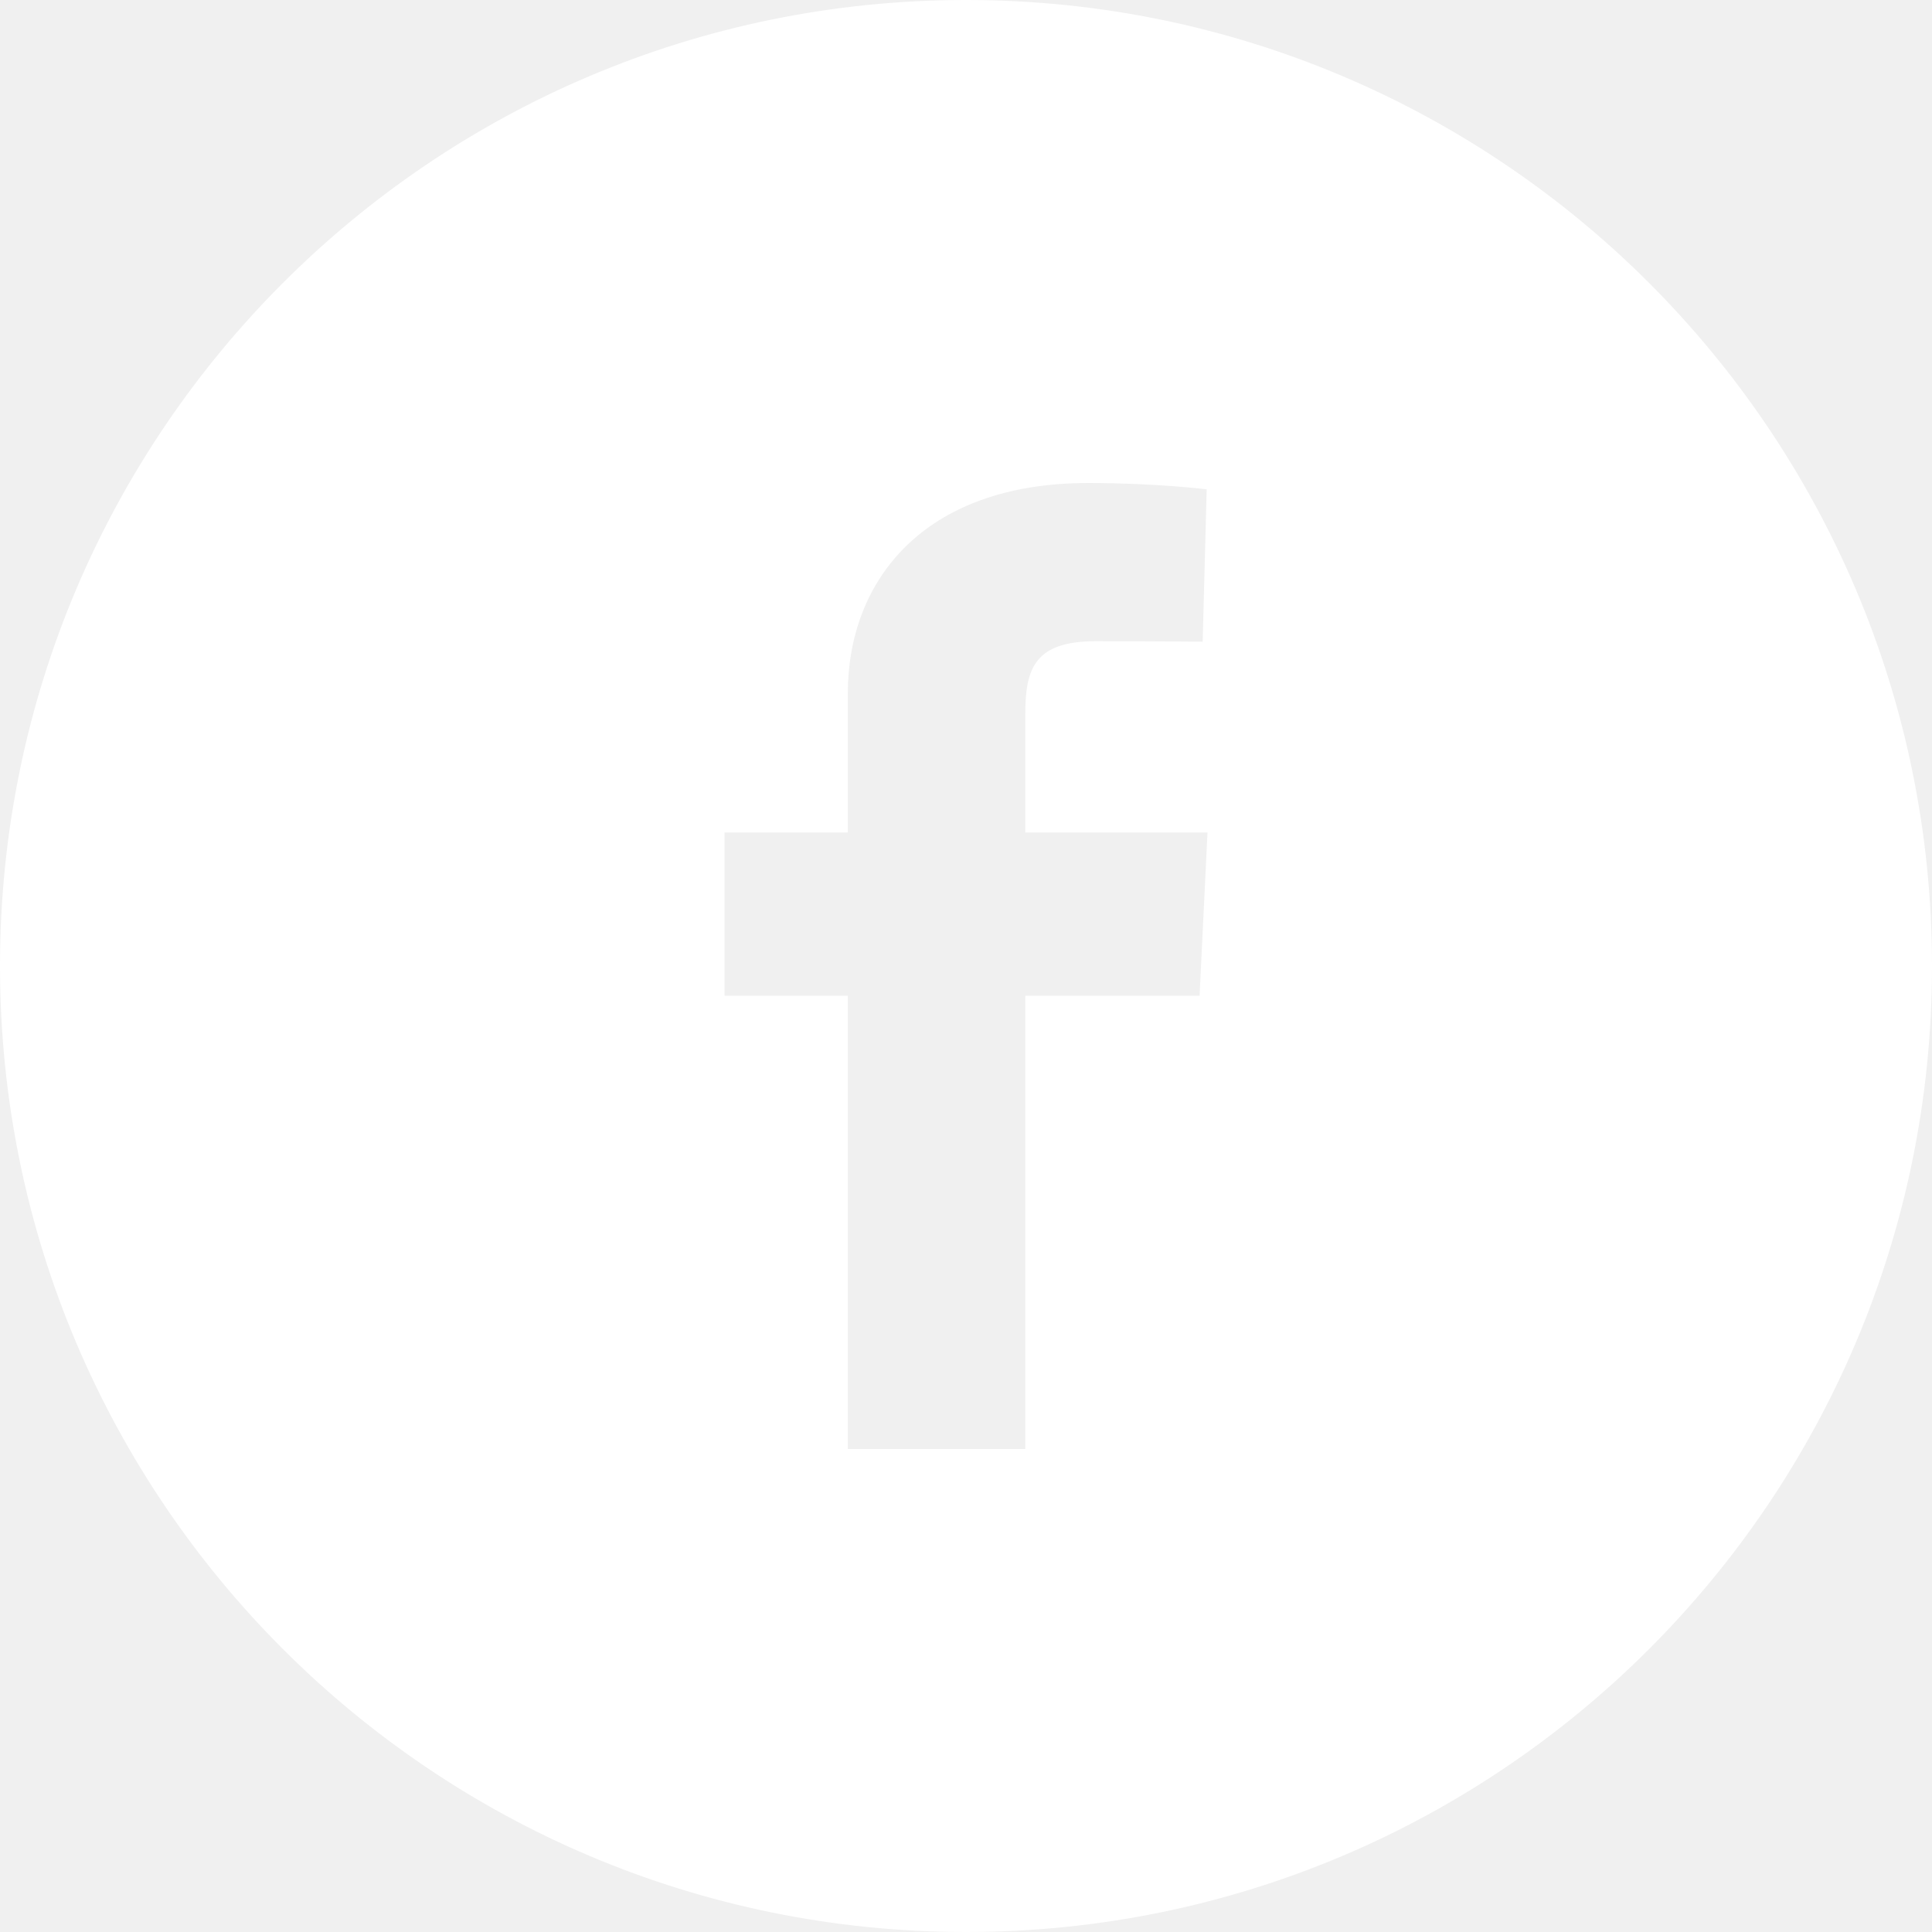
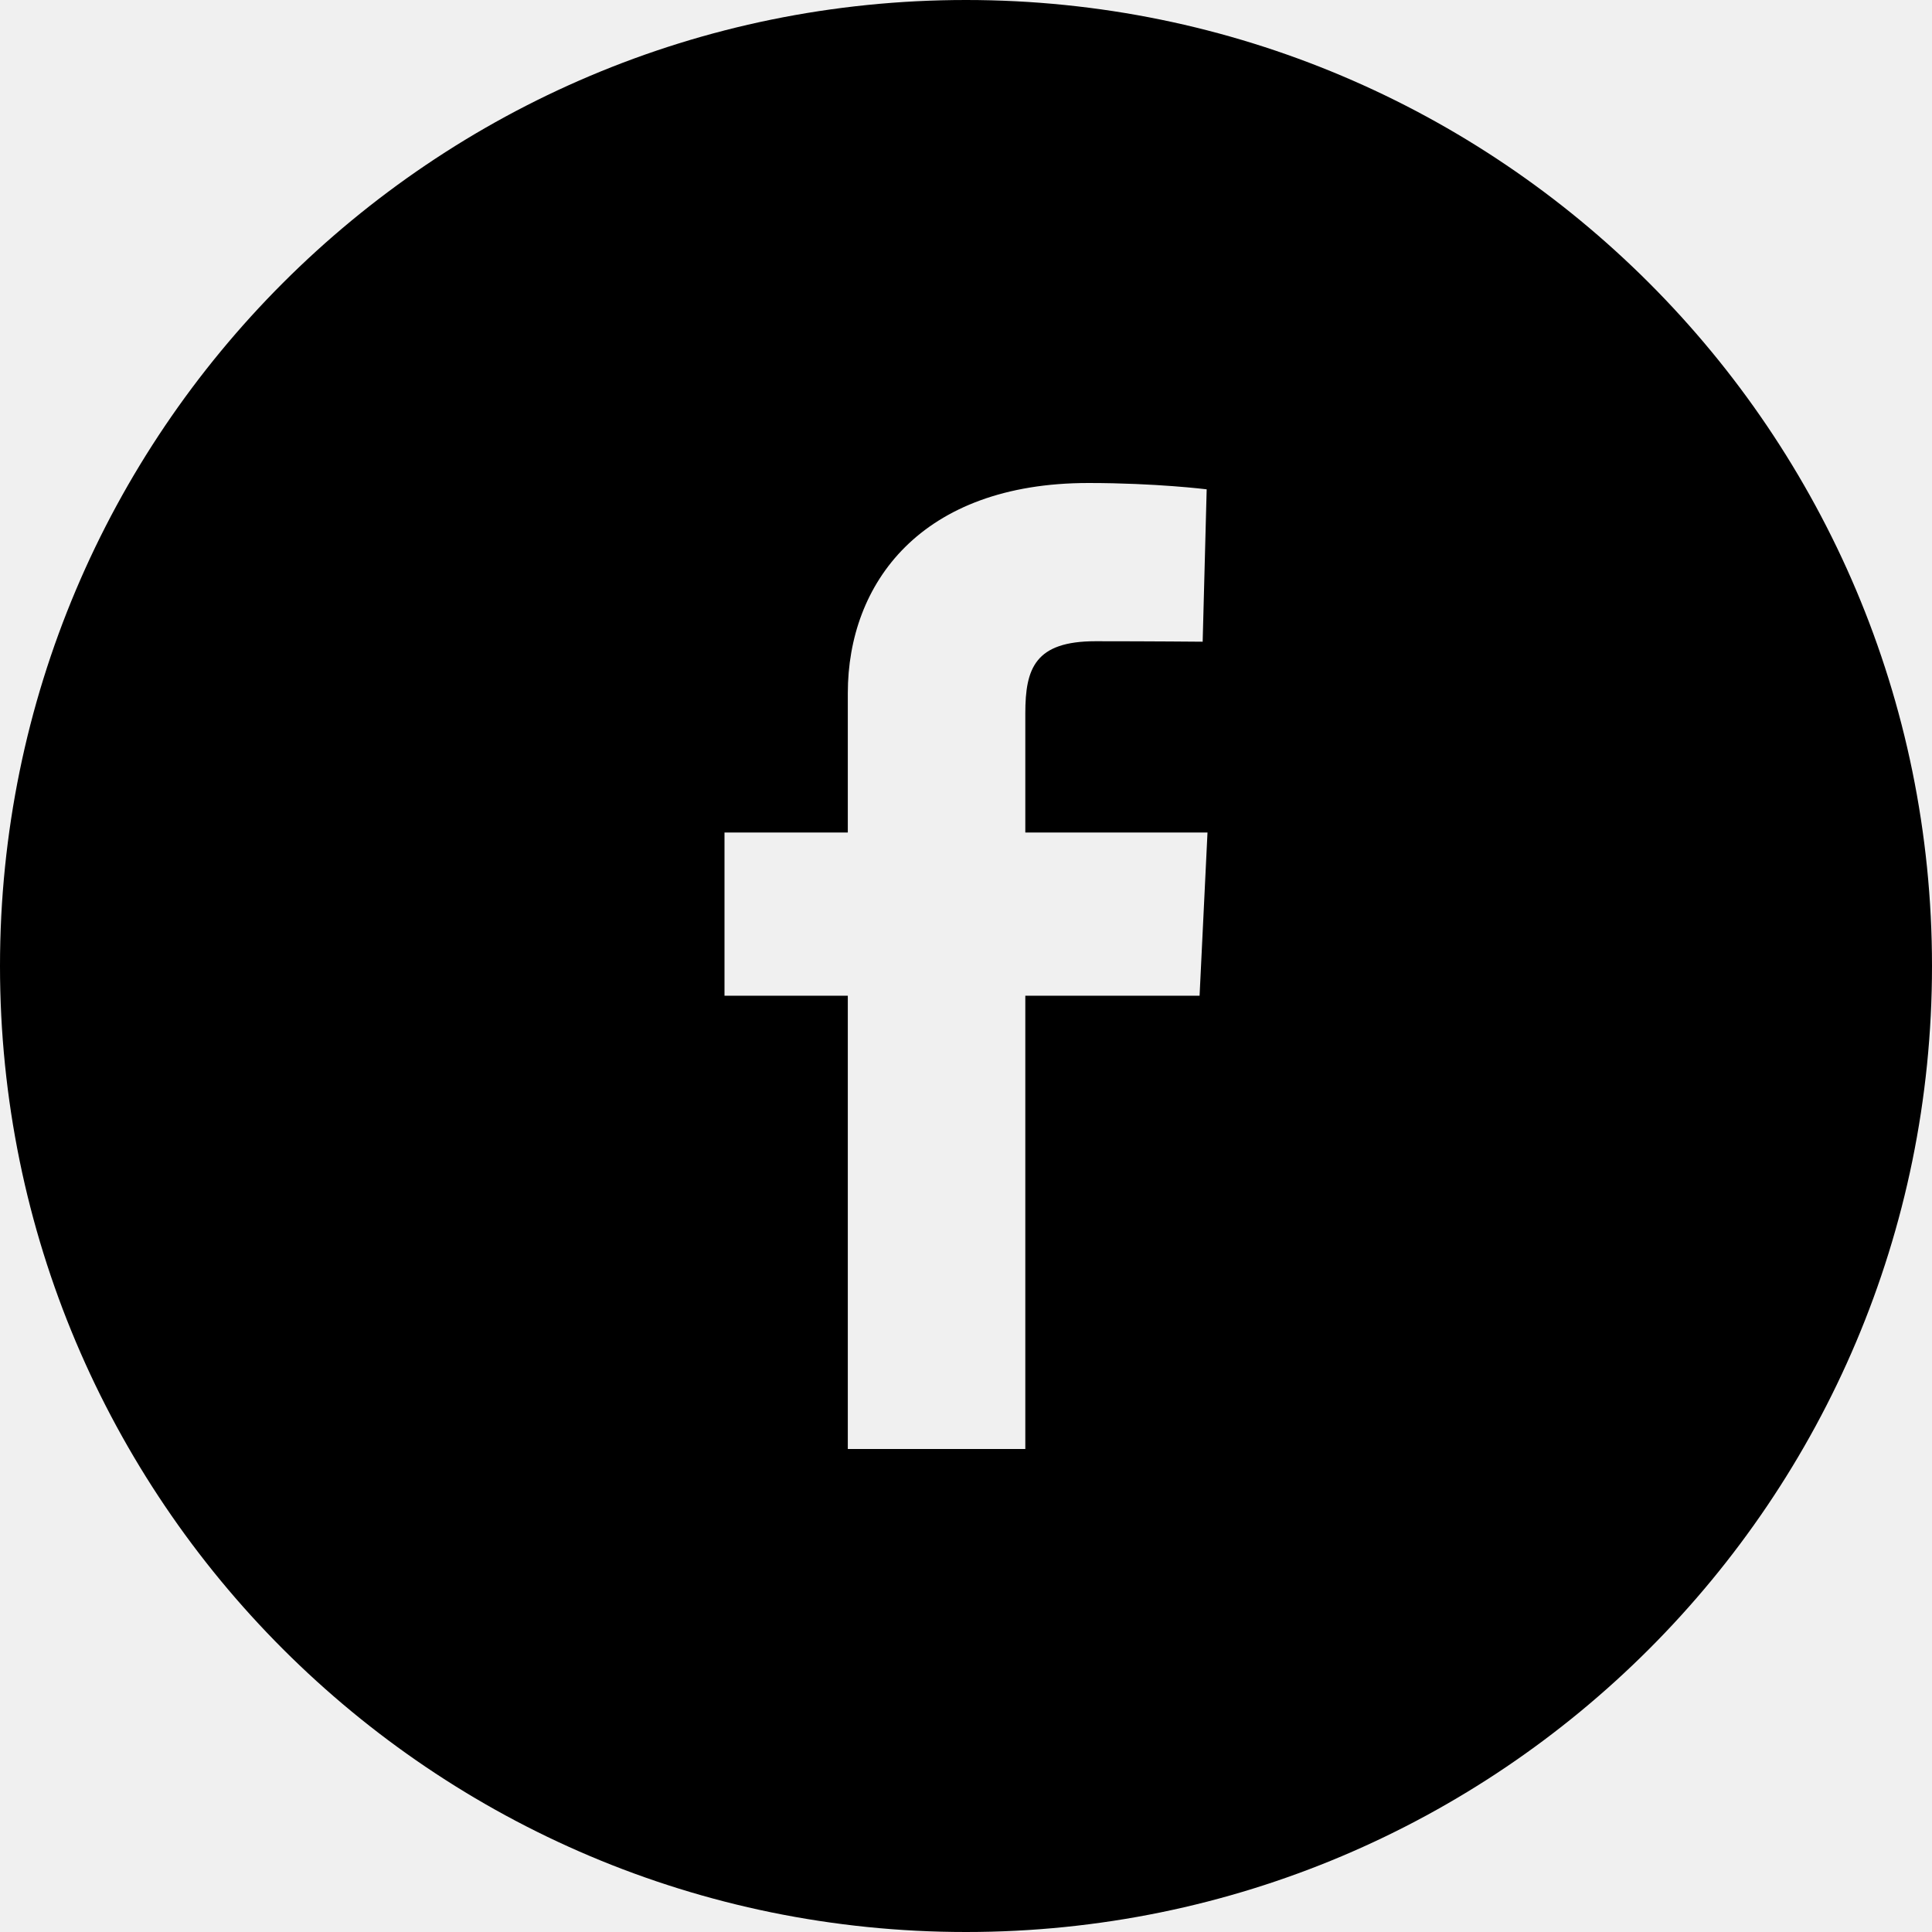
<svg xmlns="http://www.w3.org/2000/svg" width="40px" height="40px" viewBox="0 0 40 40" version="1.1">
  <defs />
-   <g id="P.0-Pages" stroke="none" stroke-width="1" fill="none" fill-rule="evenodd">
-     <g id="0.0-home" transform="translate(-100, -930)" fill="#FFFFFF">
-       <g id="bottom" transform="translate(100, 930)">
-         <g id="share">
-           <g id="social-button-fb">
-             <path d="M20,40 C8.954,40 0,31.046 0,20 C0,8.954 8.954,0 20,0 C31.046,0 40,8.954 40,20 C40,31.046 31.046,40 20,40 Z M17.553,30 L17.553,30 L21.228,30 L21.228,20.615 L24.836,20.615 L25,17.236 L21.228,17.236 C21.228,13.2 21.228,15.506 21.228,14.769 C21.228,13.838 21.429,13.276 22.682,13.276 C23.839,13.276 24.9,13.286 24.9,13.286 L24.983,10.131 C24.983,10.131 23.942,10 22.535,10 C19.061,10 17.553,12.082 17.553,14.35 L17.553,17.236 L15,17.236 L15,20.615 L17.553,20.615 L17.553,30 Z" id="Combined-Shape" />
-           </g>
-         </g>
-       </g>
+   <g id="Page-1" stroke="none" stroke-width="1" fill="none" fill-rule="evenodd">
+     <g id="social-button-fb" fill="#000000" fill-rule="nonzero">
+       <path d="M20,40 C8.954,40 0,31.046 0,20 C0,8.954 8.954,0 20,0 C31.046,0 40,8.954 40,20 C40,31.046 31.046,40 20,40 Z M17.553,30 L17.553,30 L21.228,30 L21.228,20.615 L24.836,20.615 L25,17.236 L21.228,17.236 C21.228,13.2 21.228,15.506 21.228,14.769 C21.228,13.838 21.429,13.276 22.682,13.276 C23.839,13.276 24.9,13.286 24.9,13.286 L24.983,10.131 C24.983,10.131 23.942,10 22.535,10 C19.061,10 17.553,12.082 17.553,14.35 L17.553,17.236 L15,17.236 L15,20.615 L17.553,20.615 L17.553,30 Z" id="Combined-Shape" />
    </g>
  </g>
</svg>
